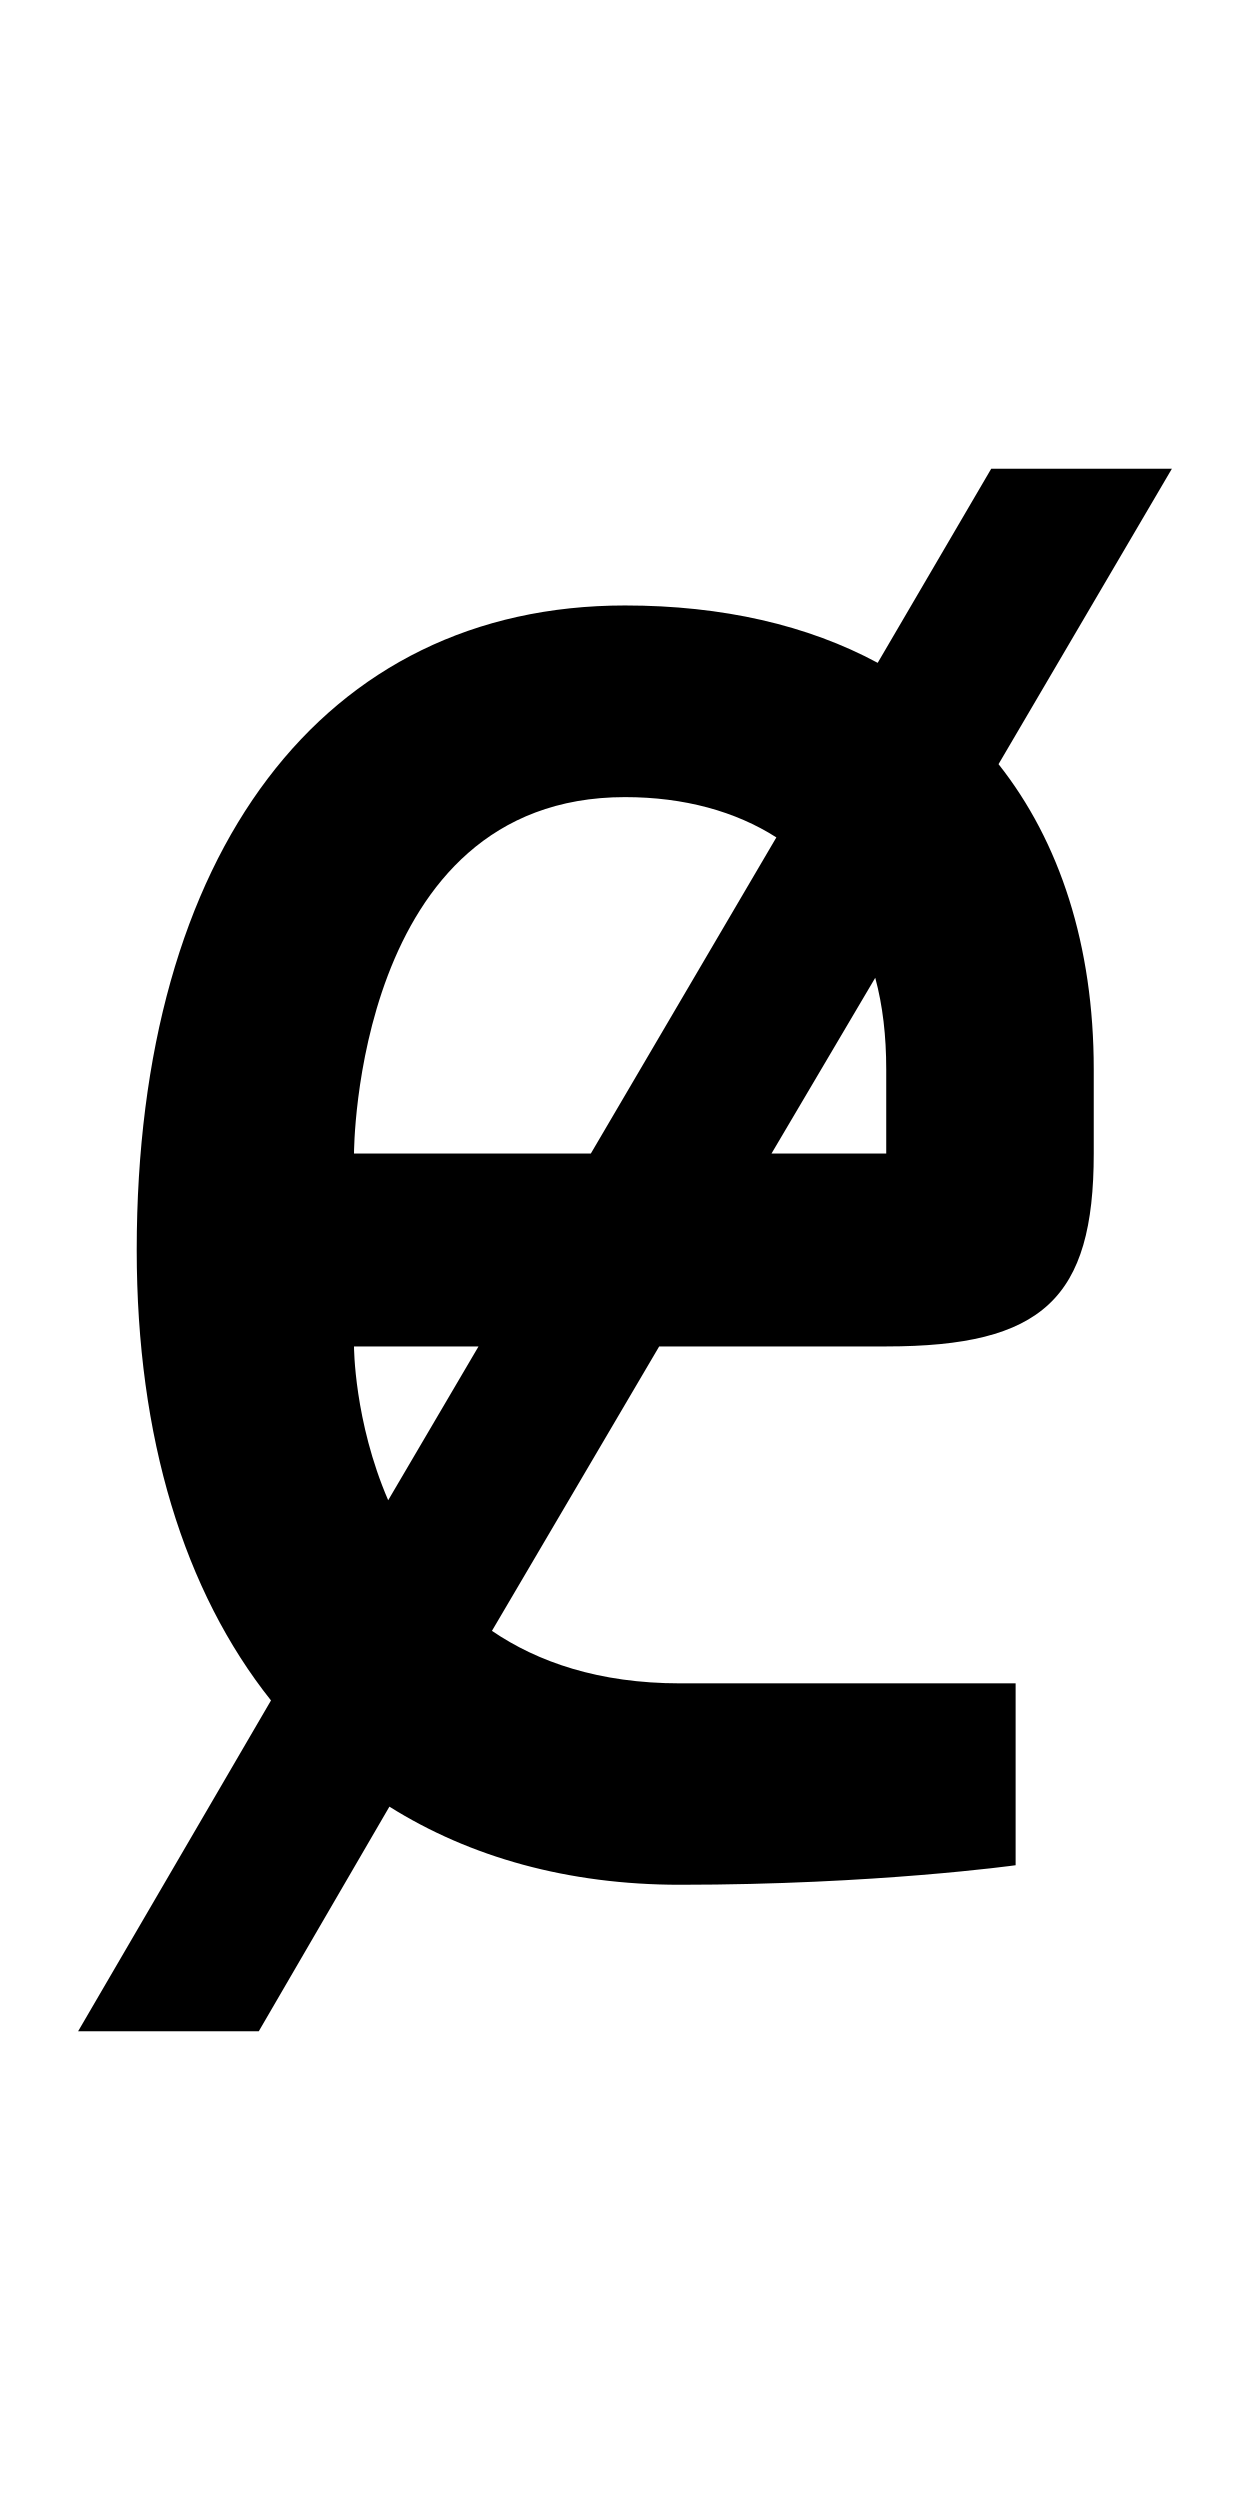
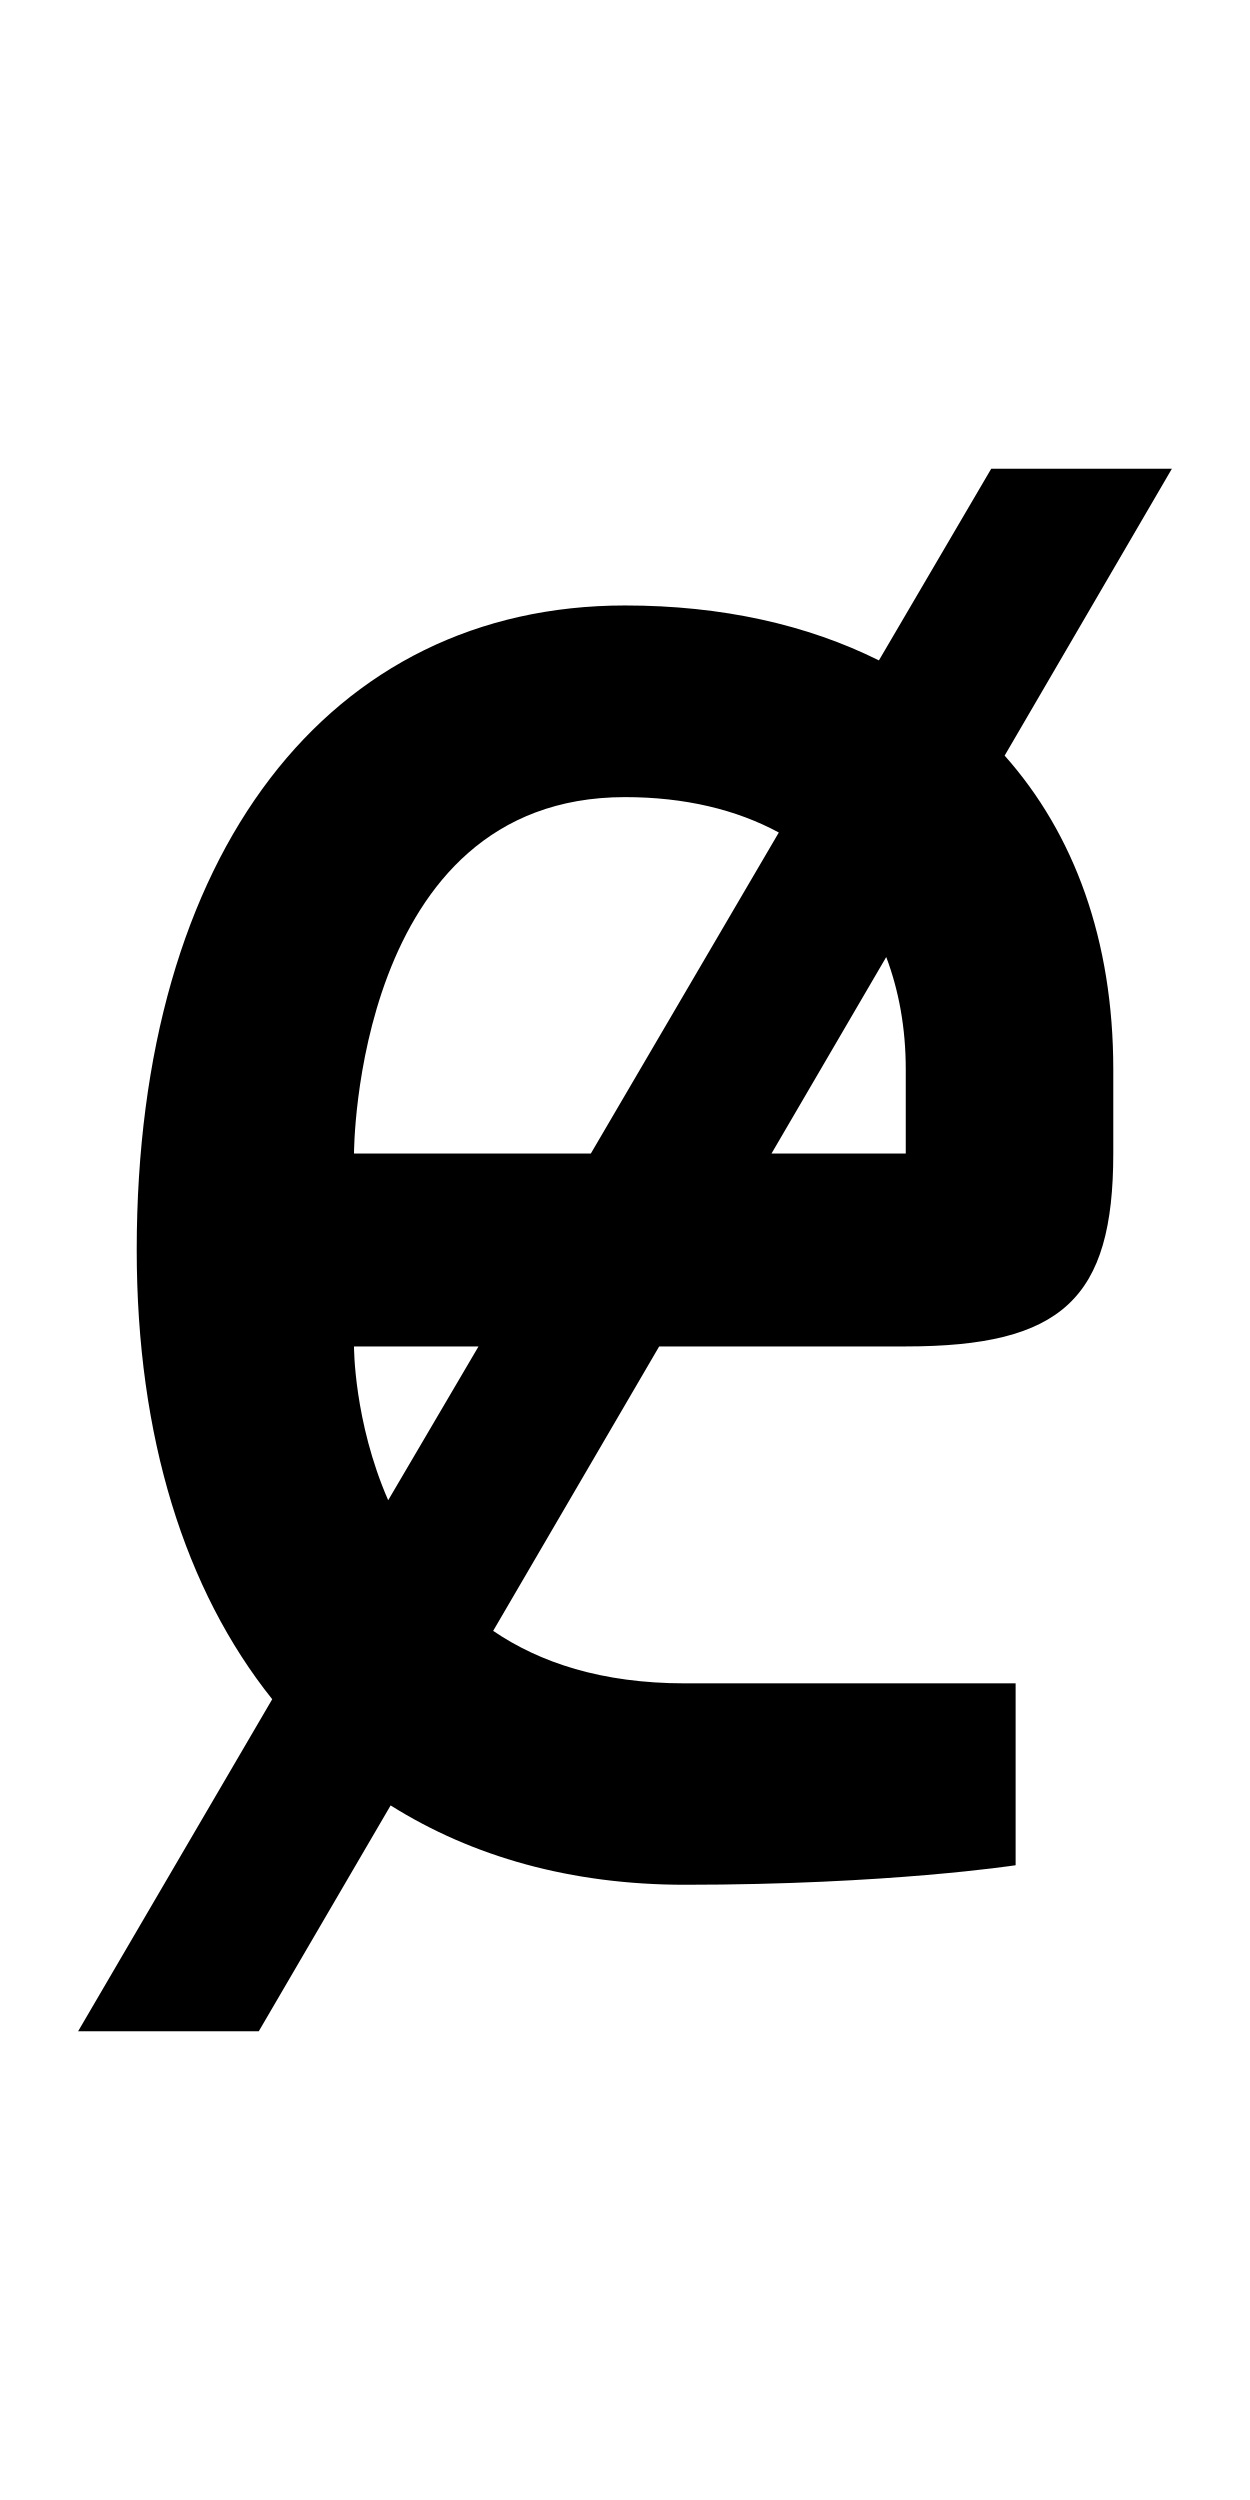
<svg xmlns="http://www.w3.org/2000/svg" version="1.1" width="1024" height="2048" id="svg3355">
  <defs id="defs3357" />
-   <path id="path3157-2-7-7-2-8-2-3-1-1-3-3-6-04" style="display:inline;fill:#000000;fill-opacity:1;stroke:none" d="m 812,384 -93,159 c -57.266,-30.869 -127.078,-47 -207,-47 -246.998,0 -400,202.005 -400,528 0,154.003 38.92,279.661 110,369 L 64,1664 h 148 l 107,-184 c 65.952,41.425 146.27,64 238,64 160.369,0 275,-16 275,-16 V 1379 H 557 c -66.284,0 -116.541,-17.426 -154,-43 l 137,-233 h 186 c 128.001,0 170,-39.002 170,-158 V 876 C 896,774.532 868.222,689.482 818,626 L 960,384 Z M 512,653 c 48.484,0 90.593,11.651 124,33 L 484,945 H 290 c 0,0 0.003,-292 222,-292 z m 205,148 c 6.18,22.919 9,47.677 9,75 v 69 h -94 z m -427,302 h 102 l -74,126 c -28.019,-64.883 -28,-126 -28,-126 z" />
+   <path id="path3157-2-7-7-2-8-2-3-1-1-3-3-6-04" style="display:inline;fill:#000000;fill-opacity:1;stroke:none" d="m 812,384 -92,157 c -58.68,-29.241 -128.648,-45 -208,-45 -241.999,0 -400,202.005 -400,528 0,153.521 39.644,278.712 111,368 L 64,1664 h 148 l 108,-185 c 66.834,42.037 147.901,65 241,65 167.003,0 271,-16 271,-16 V 1379 H 561 c -67.997,0 -118.845,-16.968 -157,-43 l 136,-233 h 202 c 128.001,0 170,-39.002 170,-158 V 876 C 912,770.34 880.153,683.272 823,619 L 960,384 Z M 512,653 c 48.826,0 91.324,10.201 126,29 L 484,945 H 290 c 0,0 0.003,-292 222,-292 z m 214,131 c 10.253,27.164 16,57.867 16,92 v 69 H 632 Z m -436,319 h 102 l -74,126 c -28.261,-64.733 -28,-126 -28,-126 z" />
  <g transform="translate(0,995.6378)" id="layer1-15" style="display:inline" />
</svg>
